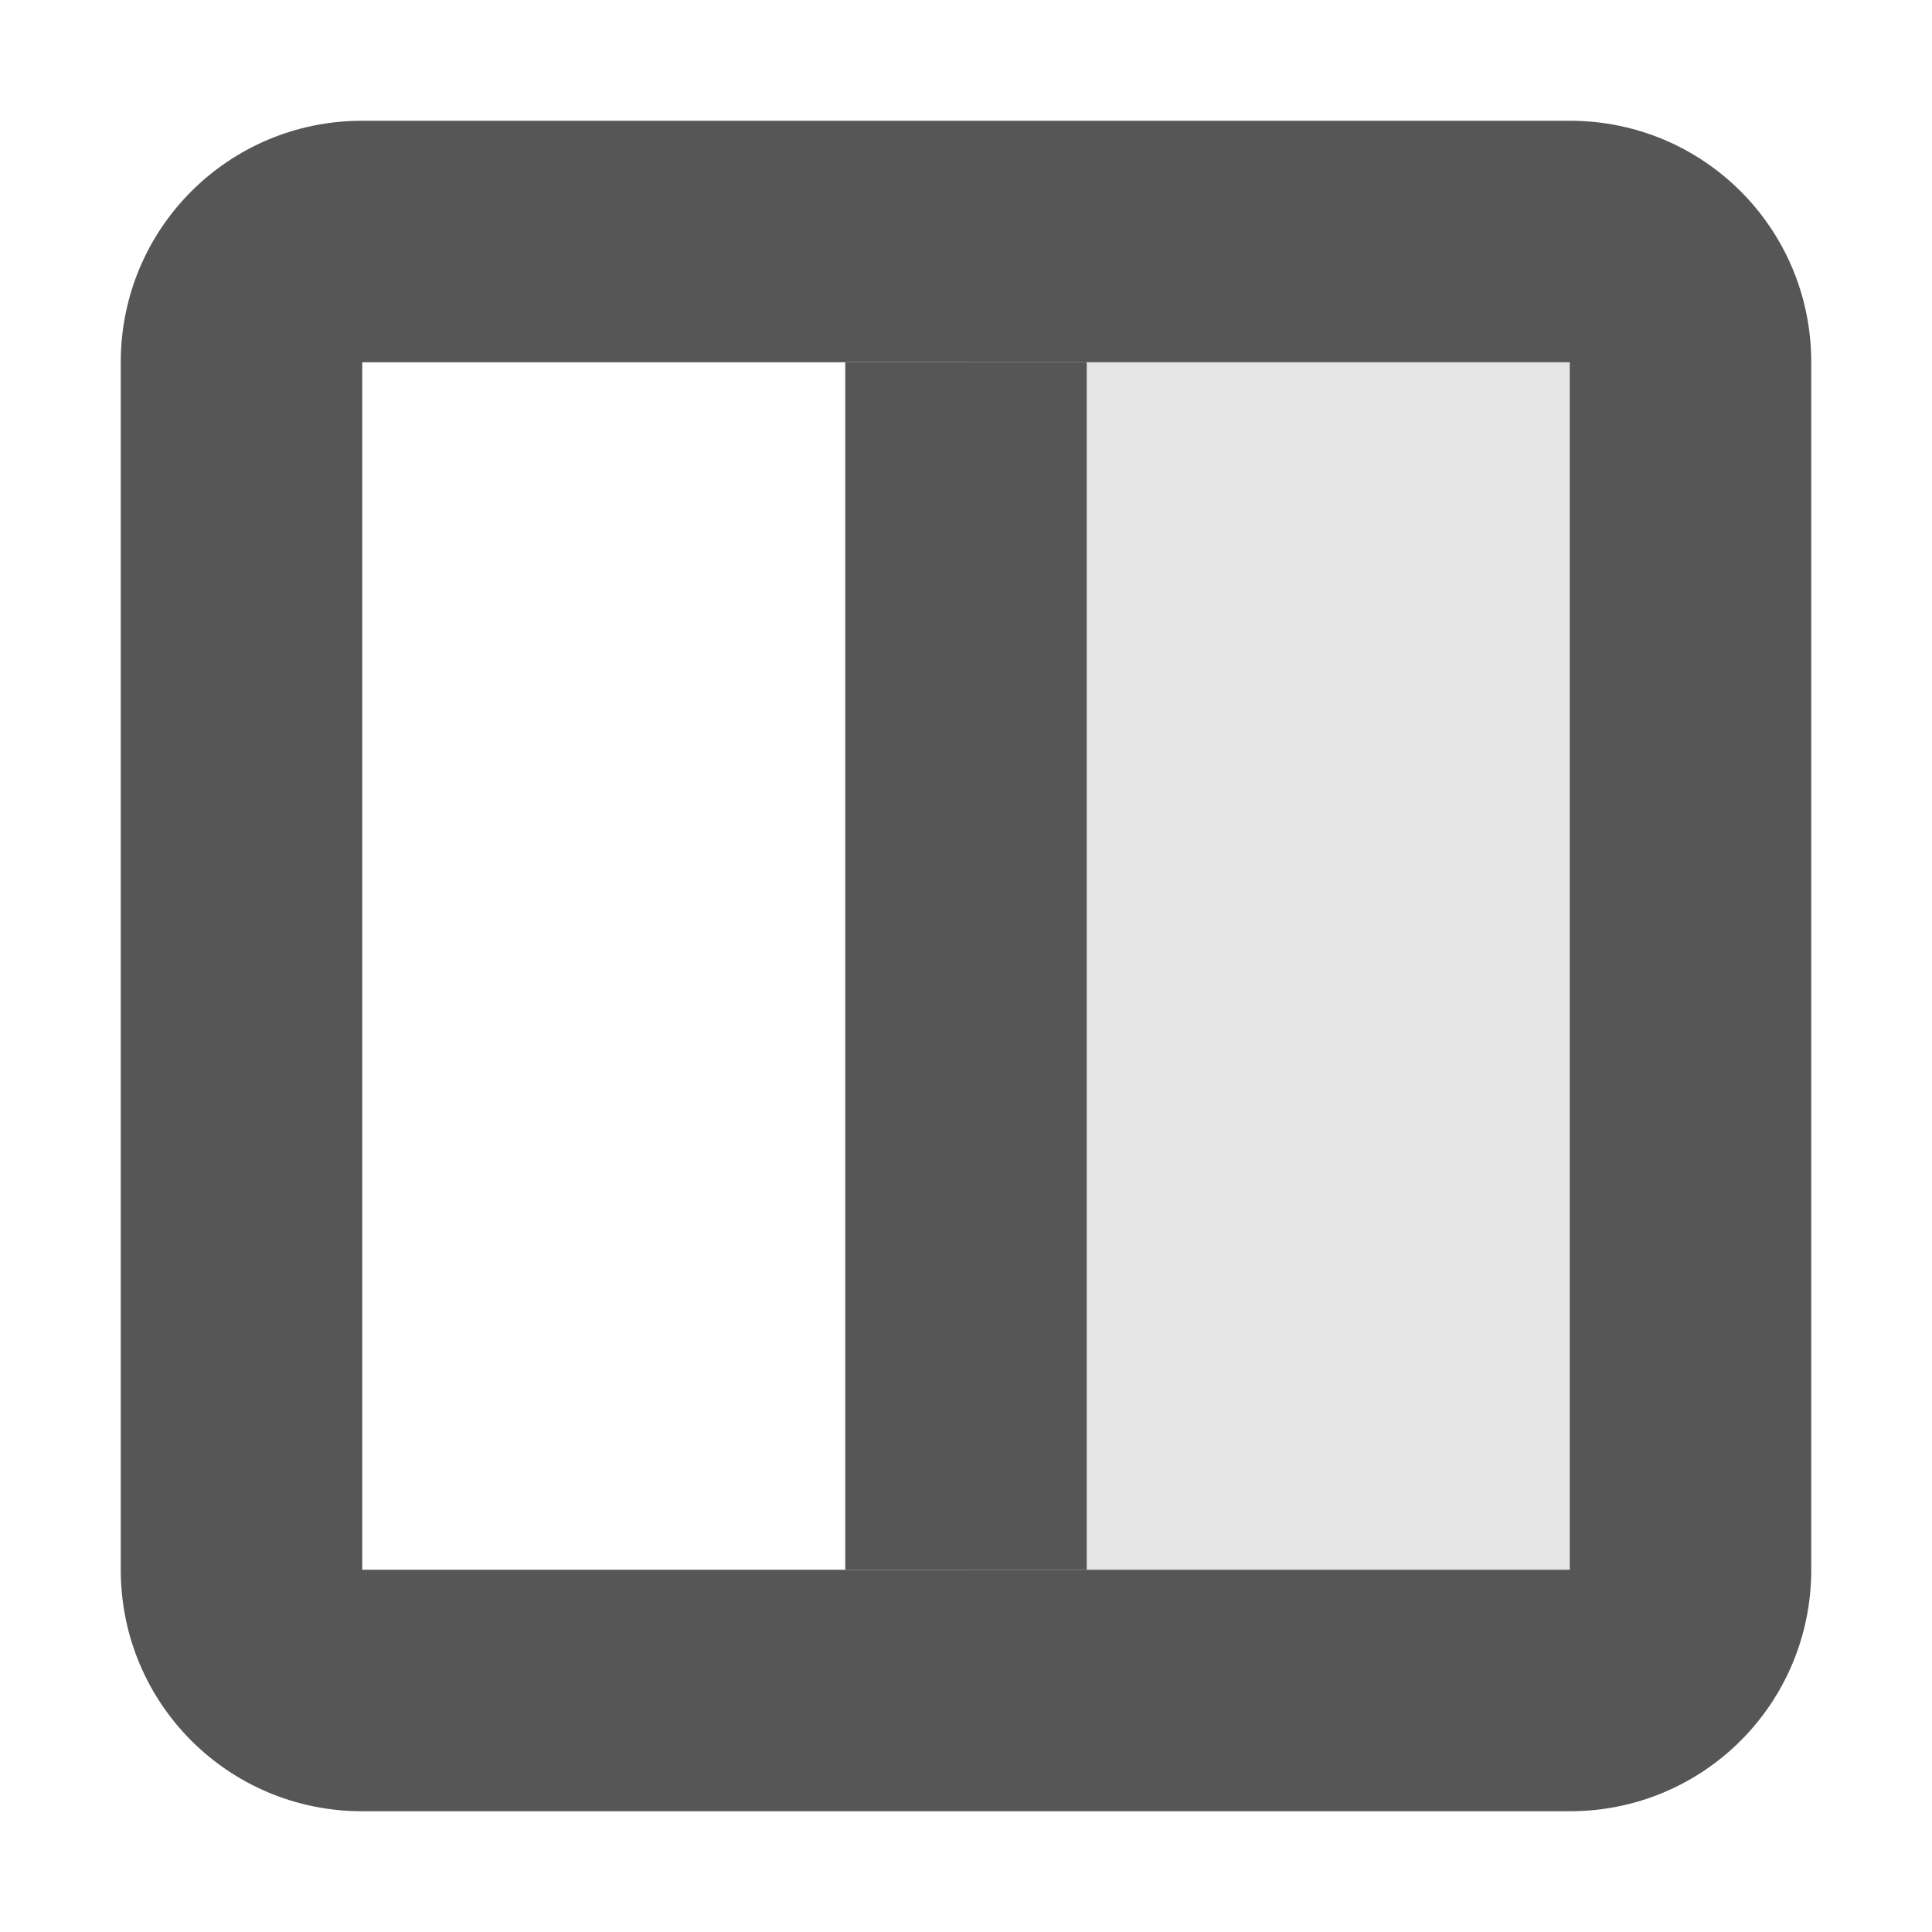
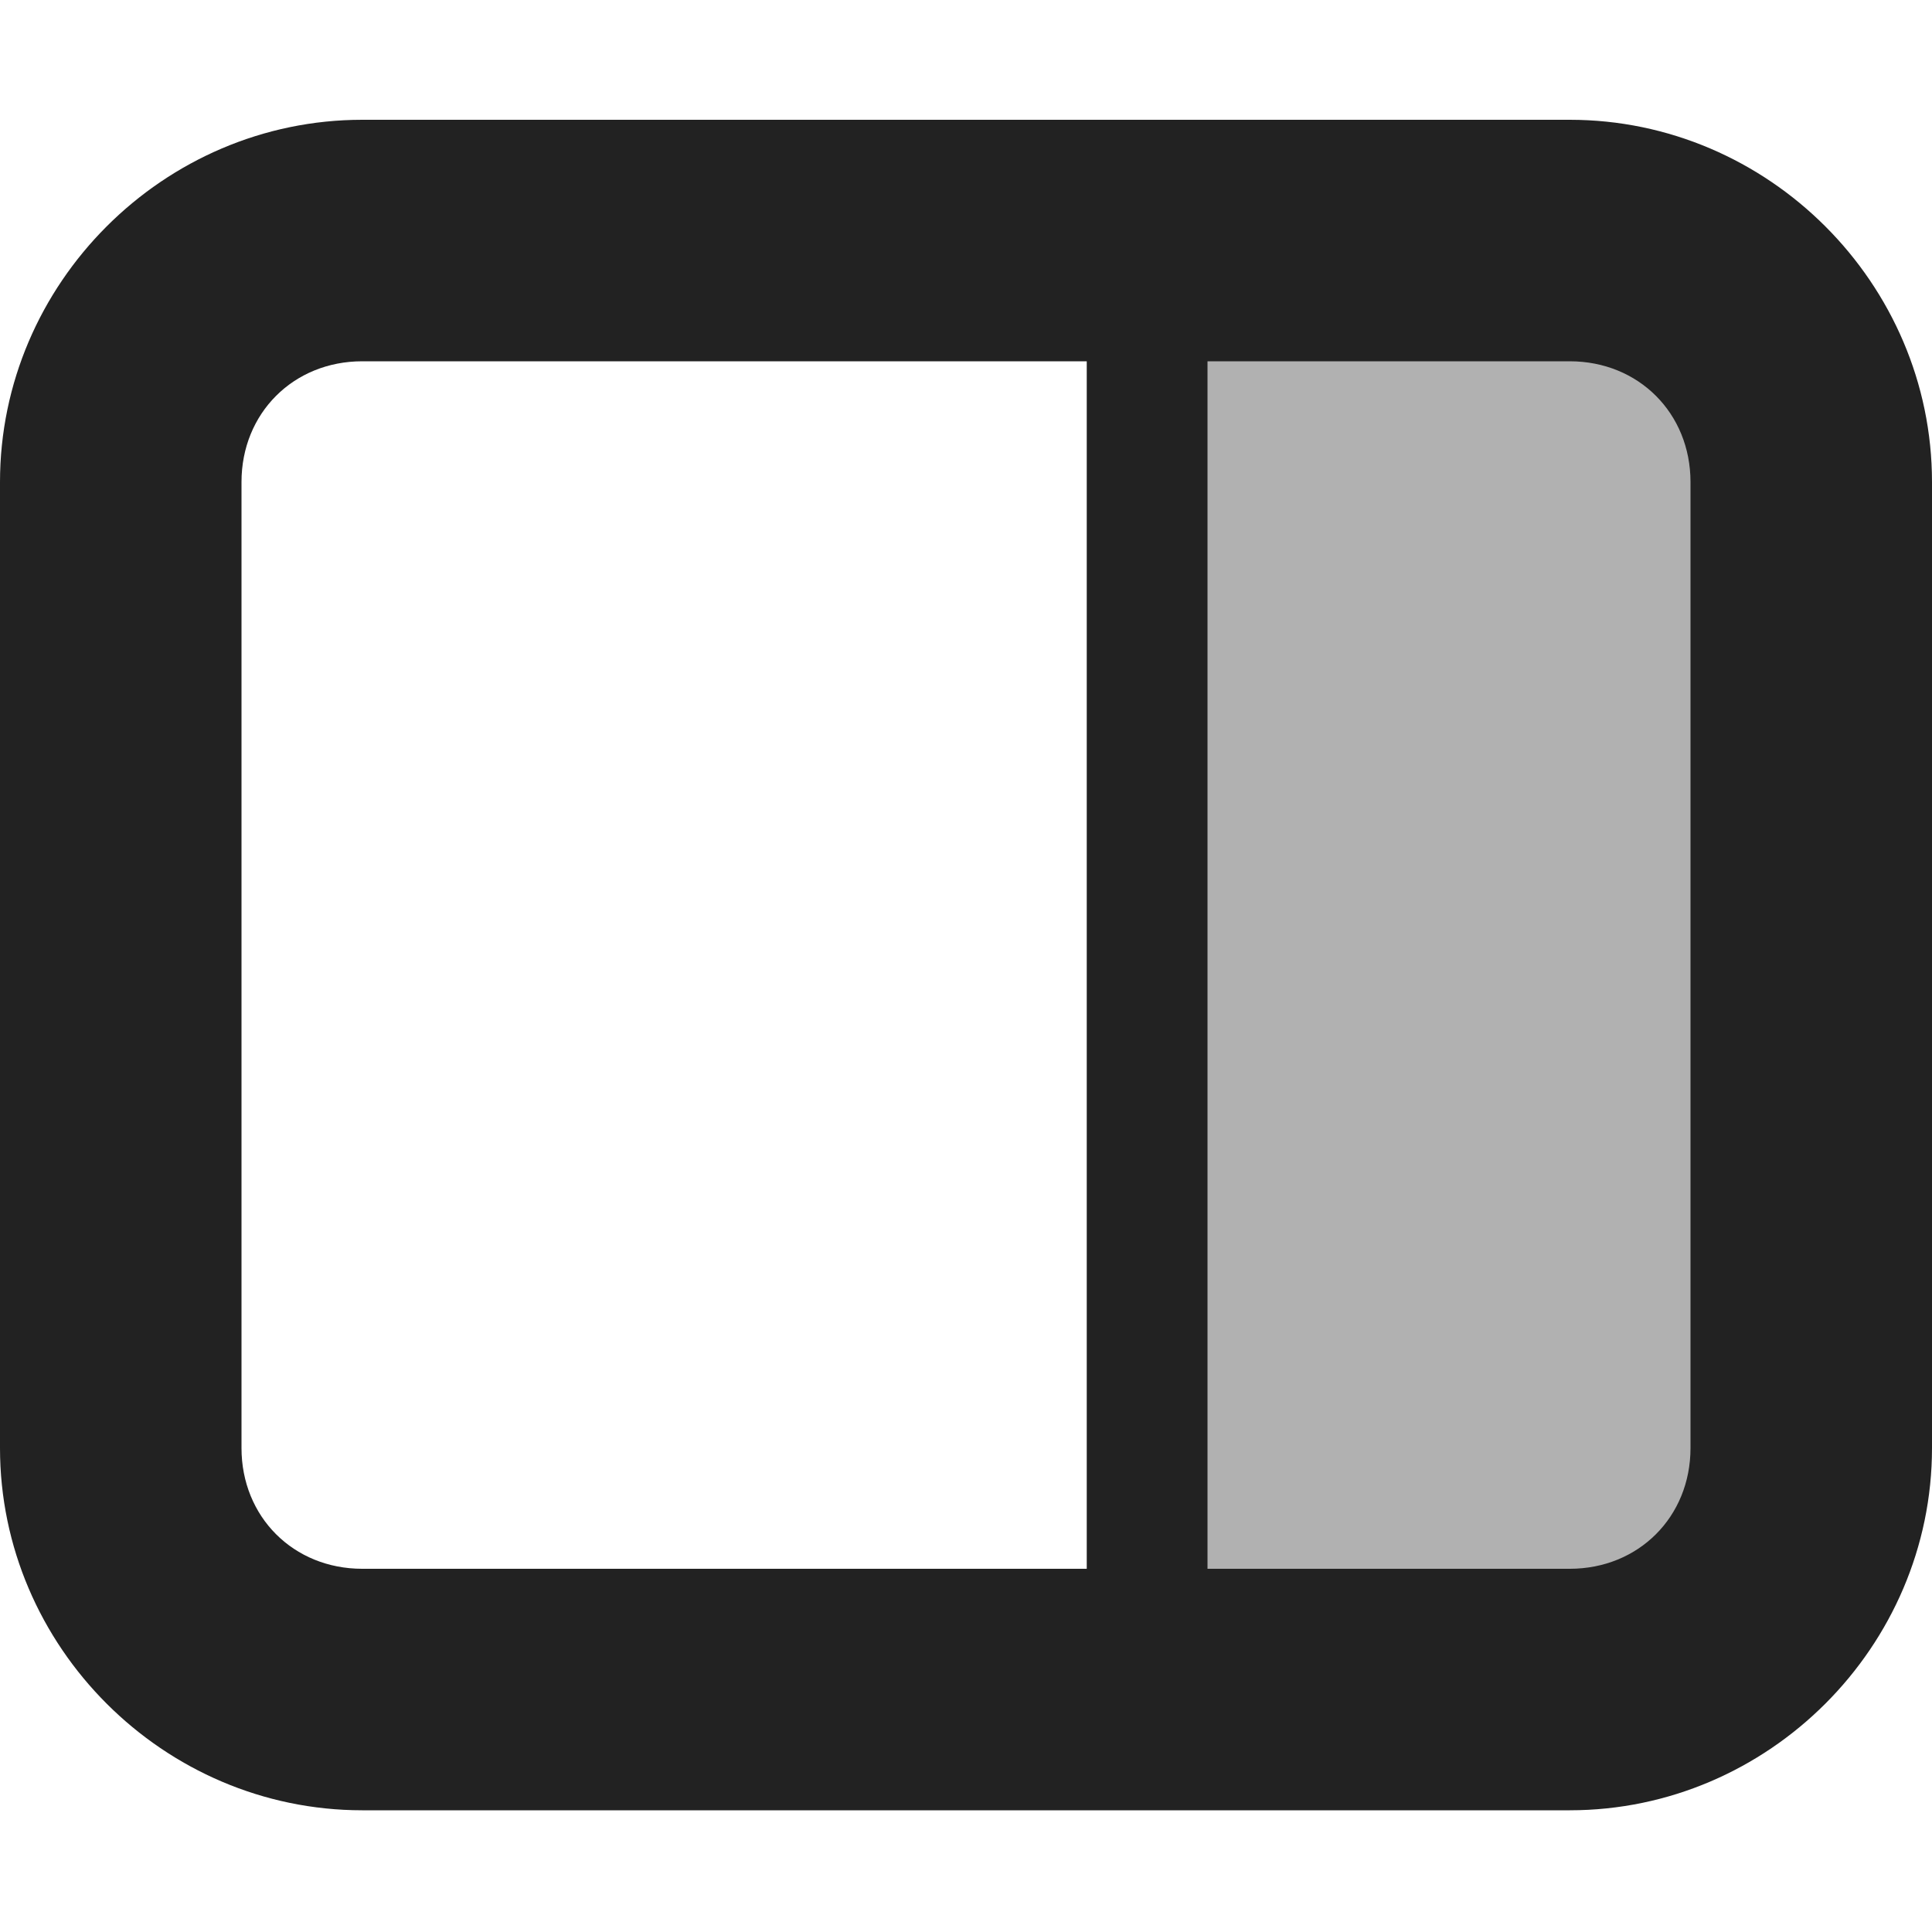
- <svg xmlns="http://www.w3.org/2000/svg" width="16" height="16" version="1.1" viewBox="0 0 16 16">
-   <g transform="matrix(-1,0,0,1,16,0)" fill="#565656" stroke-linecap="square">
-     <path d="m3 1c-1.108 0-2 0.892-2 2v10c0 1.108 0.892 2 2 2h10c1.108 0 2-0.892 2-2v-10c0-1.108-0.892-2-2-2zm0 2h10v10h-10z" stroke-width="2" style="paint-order:fill markers stroke" />
-     <rect x="3" y="3" width="5" height="10" rx="0" ry="0" opacity=".15" stroke-width="1.01" style="paint-order:fill markers stroke" />
-     <rect x="7" y="3" width="2" height="10" stroke-width="2" style="paint-order:fill markers stroke" />
+ <svg xmlns="http://www.w3.org/2000/svg" height="16px" viewBox="0 0 16 16" width="16px">
+   <g fill="#222222">
+     <path d="m 9.5 13.992 v -12 h 5 v 12 z m 0 0" fill-opacity="0.349" />
+     <path d="m 13 0.992 c 1.645 0 3 1.355 3 3 v 8 c 0 1.645 -1.355 3 -3 3 h -10 c -1.645 0 -3 -1.355 -3 -3 v -8 c 0 -1.645 1.355 -3 3 -3 z m 0 2 h -10 c -0.57 0 -1 0.43 -1 1 v 8 c 0 0.57 0.43 1 1 1 h 10 c 0.57 0 1 -0.43 1 -1 v -8 c 0 -0.57 -0.43 -1 -1 -1 z m 0 0" />
+     <path d="m 10 1.992 h -1 v 12 h 1 z m 0 0" />
  </g>
</svg>
